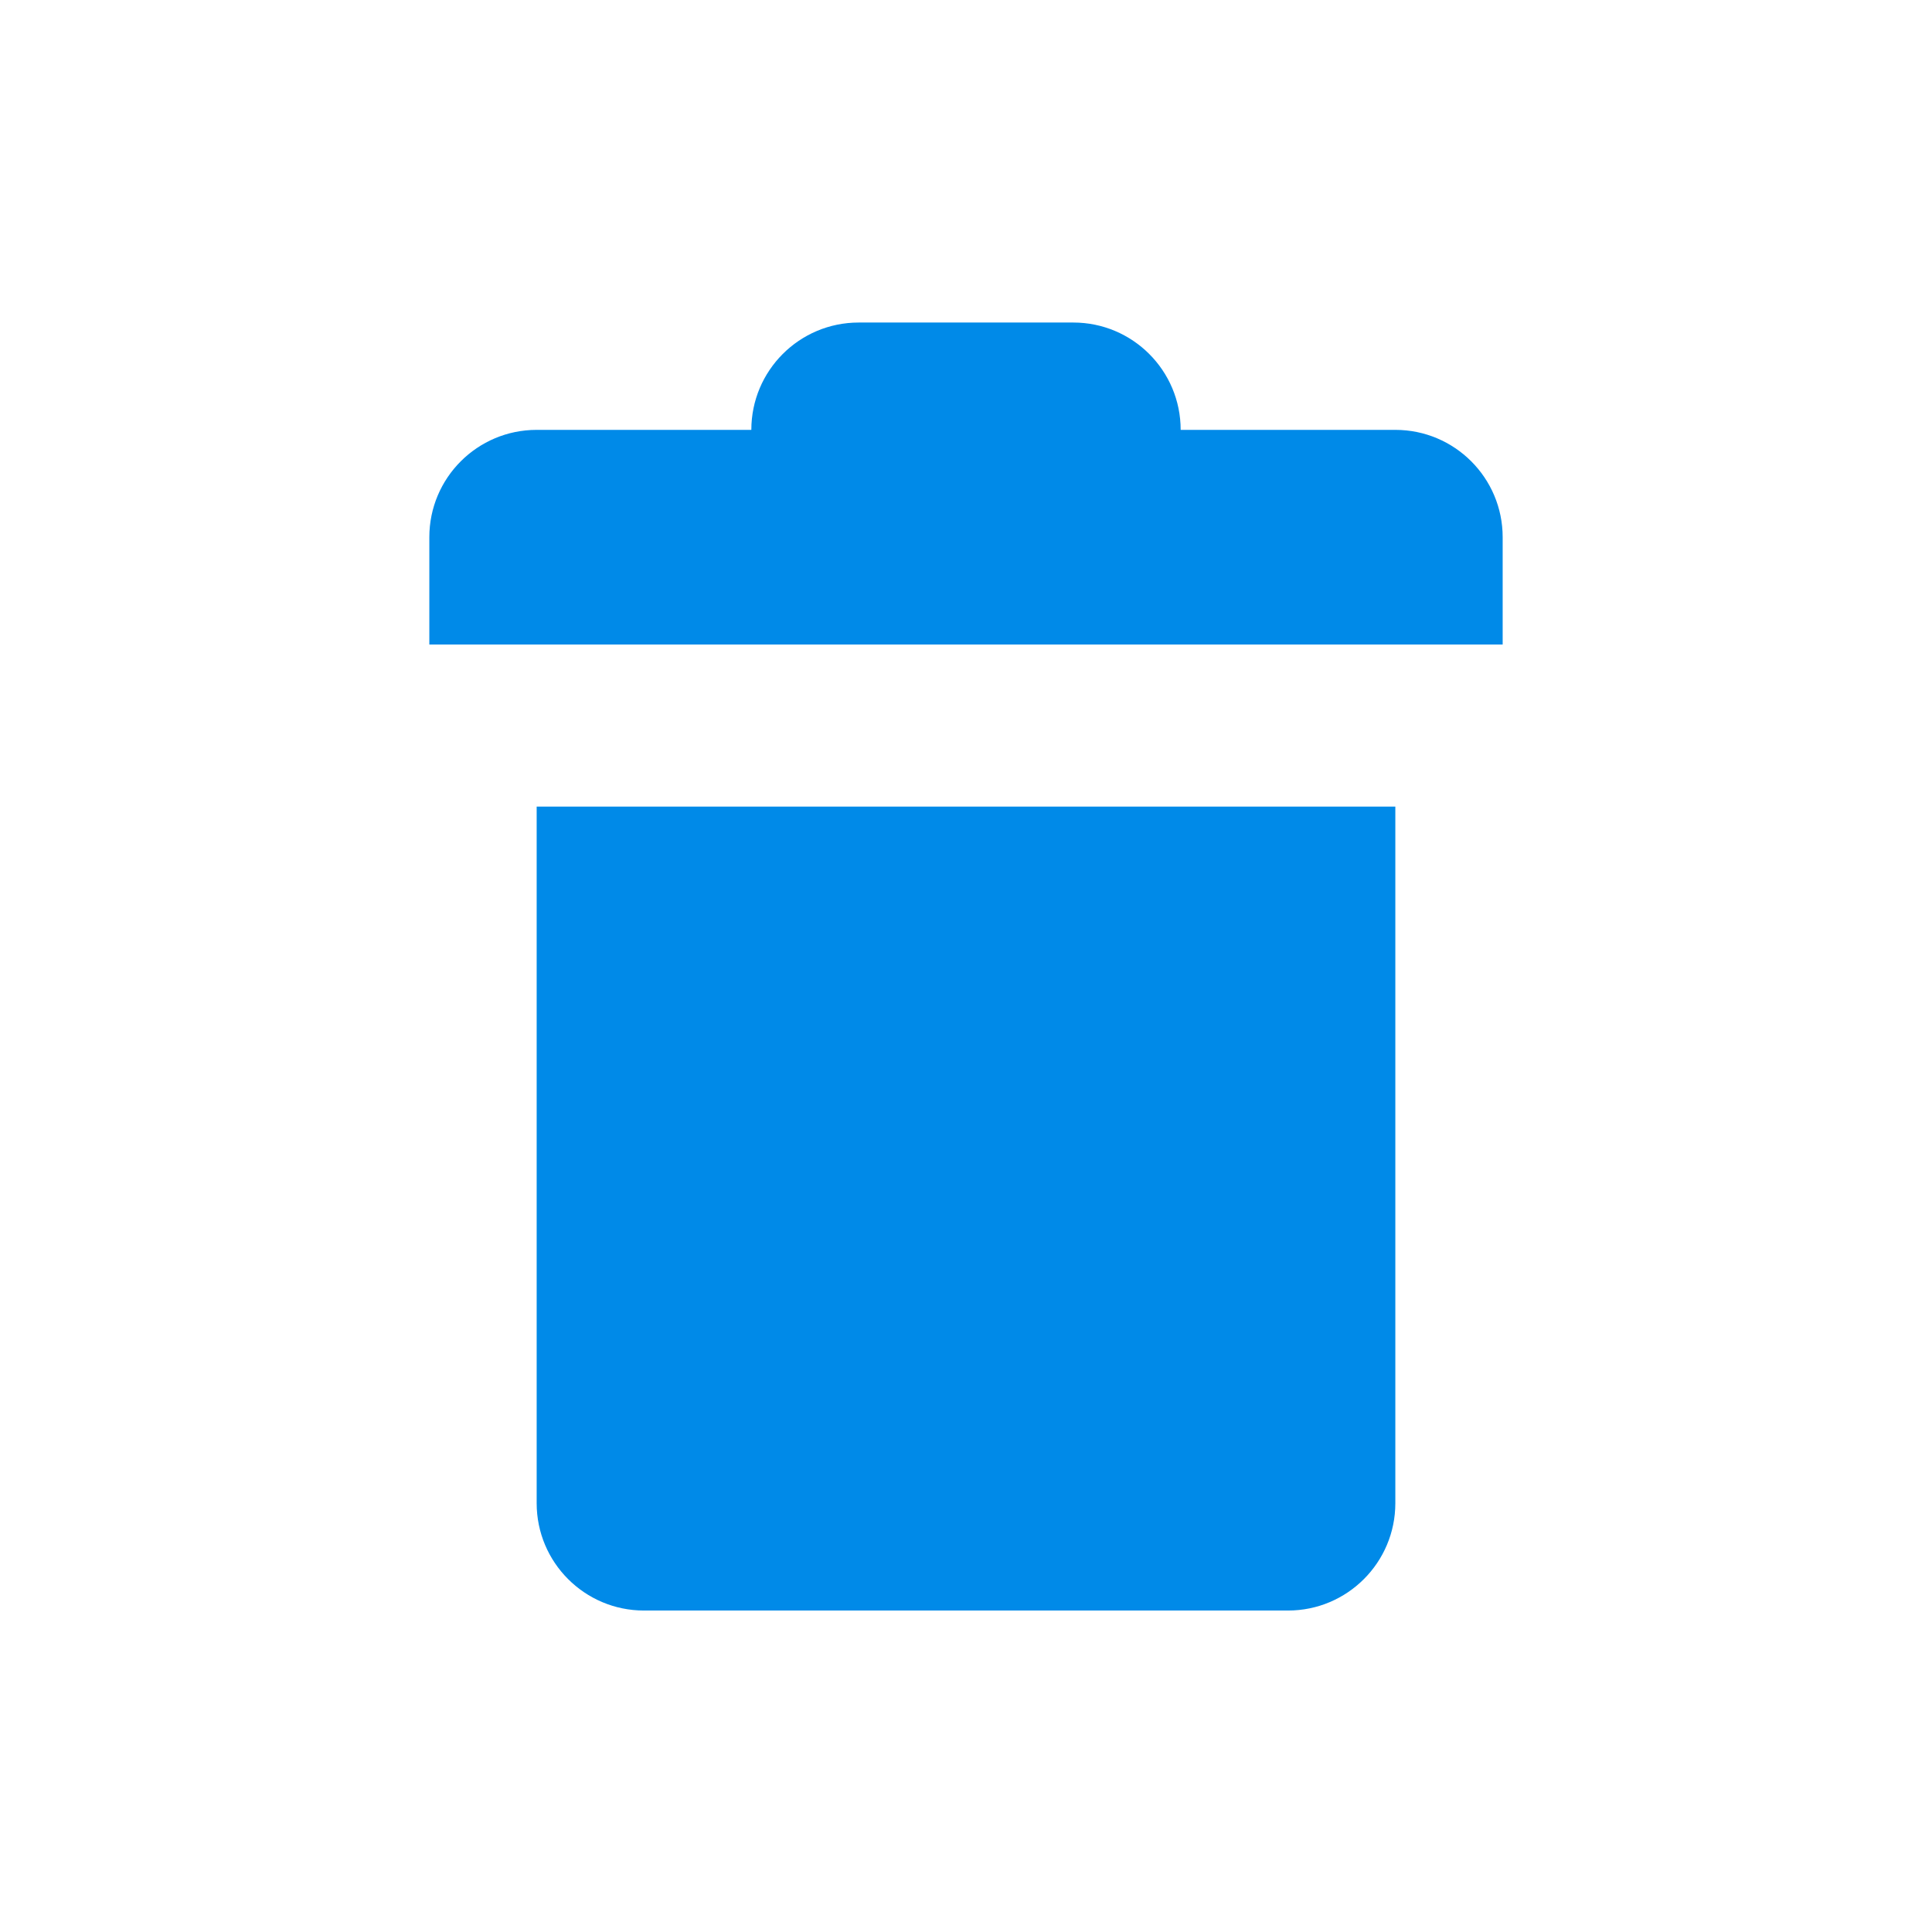
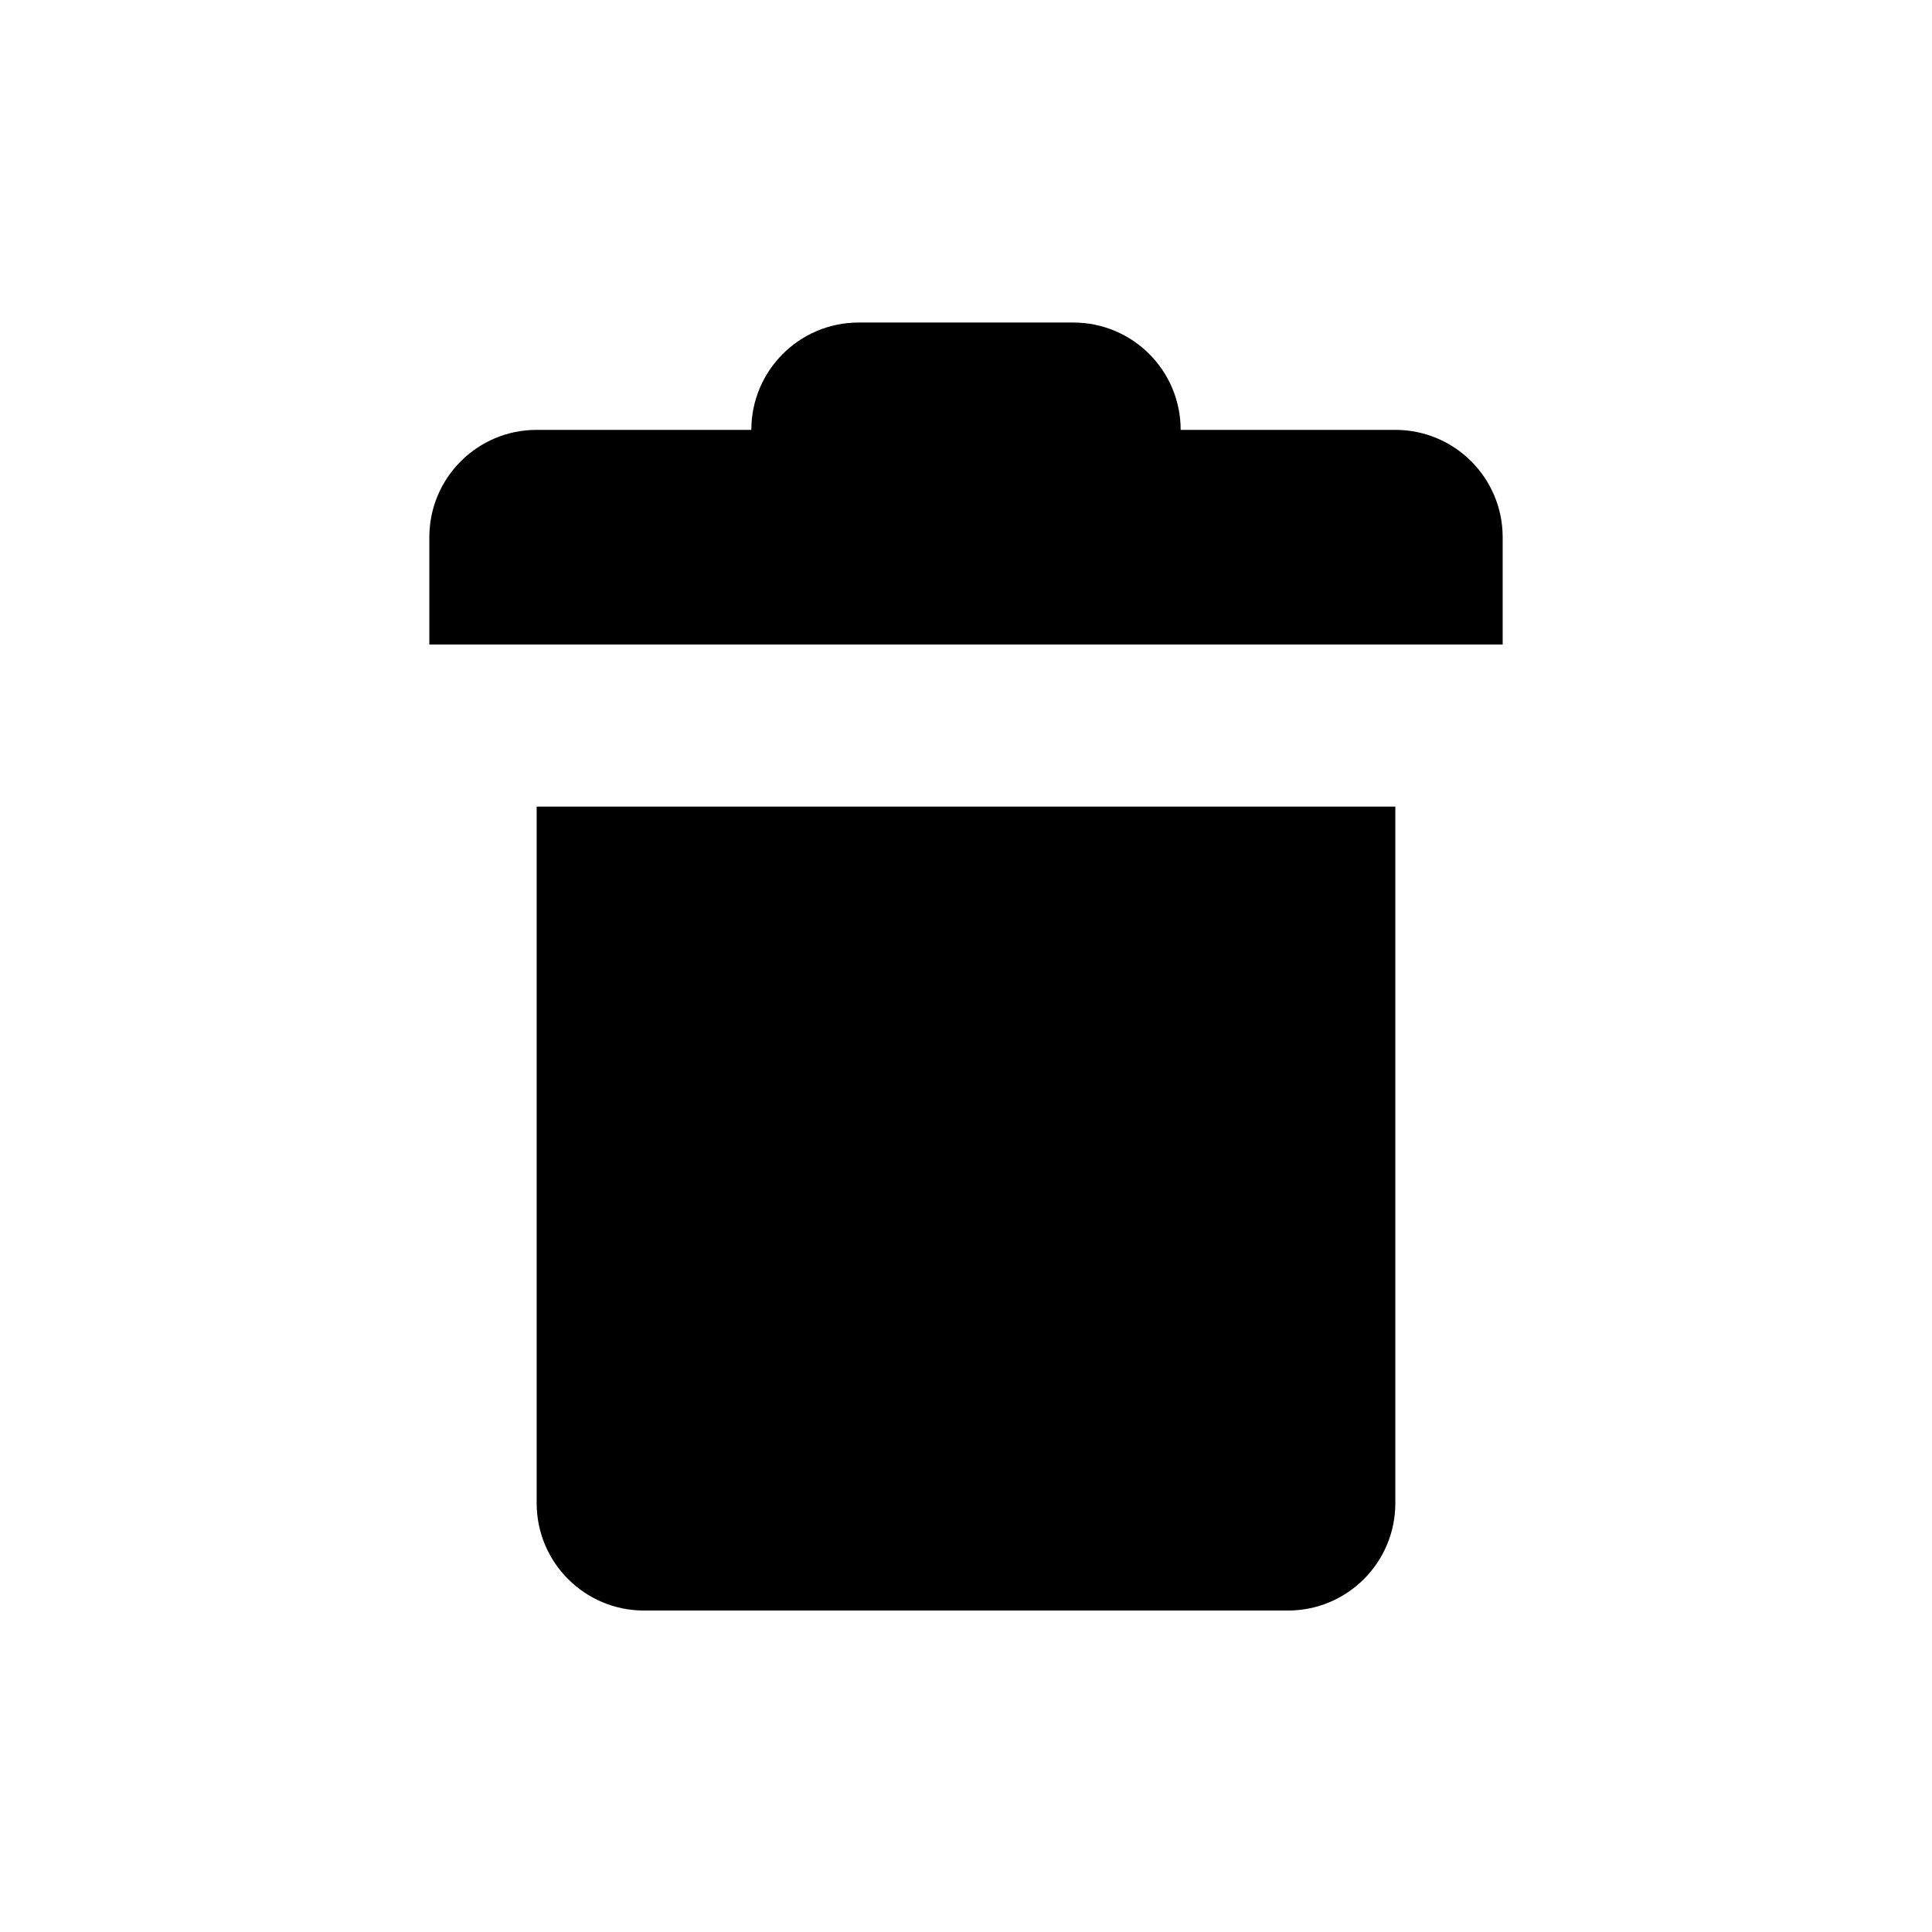
- <svg xmlns="http://www.w3.org/2000/svg" id="Layer_1" data-name="Layer 1" viewBox="0 0 18 18">
-   <path d="M11,4.005h0a1,1,0,0,0-1-1H8a1,1,0,0,0-1,1H5a1,1,0,0,0-1,1v1H14v-1a1,1,0,0,0-1-1Z" style="fill:#008ae8" />
-   <path d="M5,7.515v6.49a1,1,0,0,0,1,1h6a1,1,0,0,0,1-1V7.515Z" style="fill:#008ae8" />
+ <svg xmlns="http://www.w3.org/2000/svg" id="efab8d66-4c62-4329-a244-7a8a0d86cd17" data-name="Layer 1" viewBox="0 0 18 18">
+   <path d="M11,4.005h0a1,1,0,0,0-1-1H8a1,1,0,0,0-1,1H5a1,1,0,0,0-1,1v1H14v-1a1,1,0,0,0-1-1Z" />
+   <path d="M5,7.515v6.49a1,1,0,0,0,1,1h6a1,1,0,0,0,1-1V7.515Z" />
</svg>
